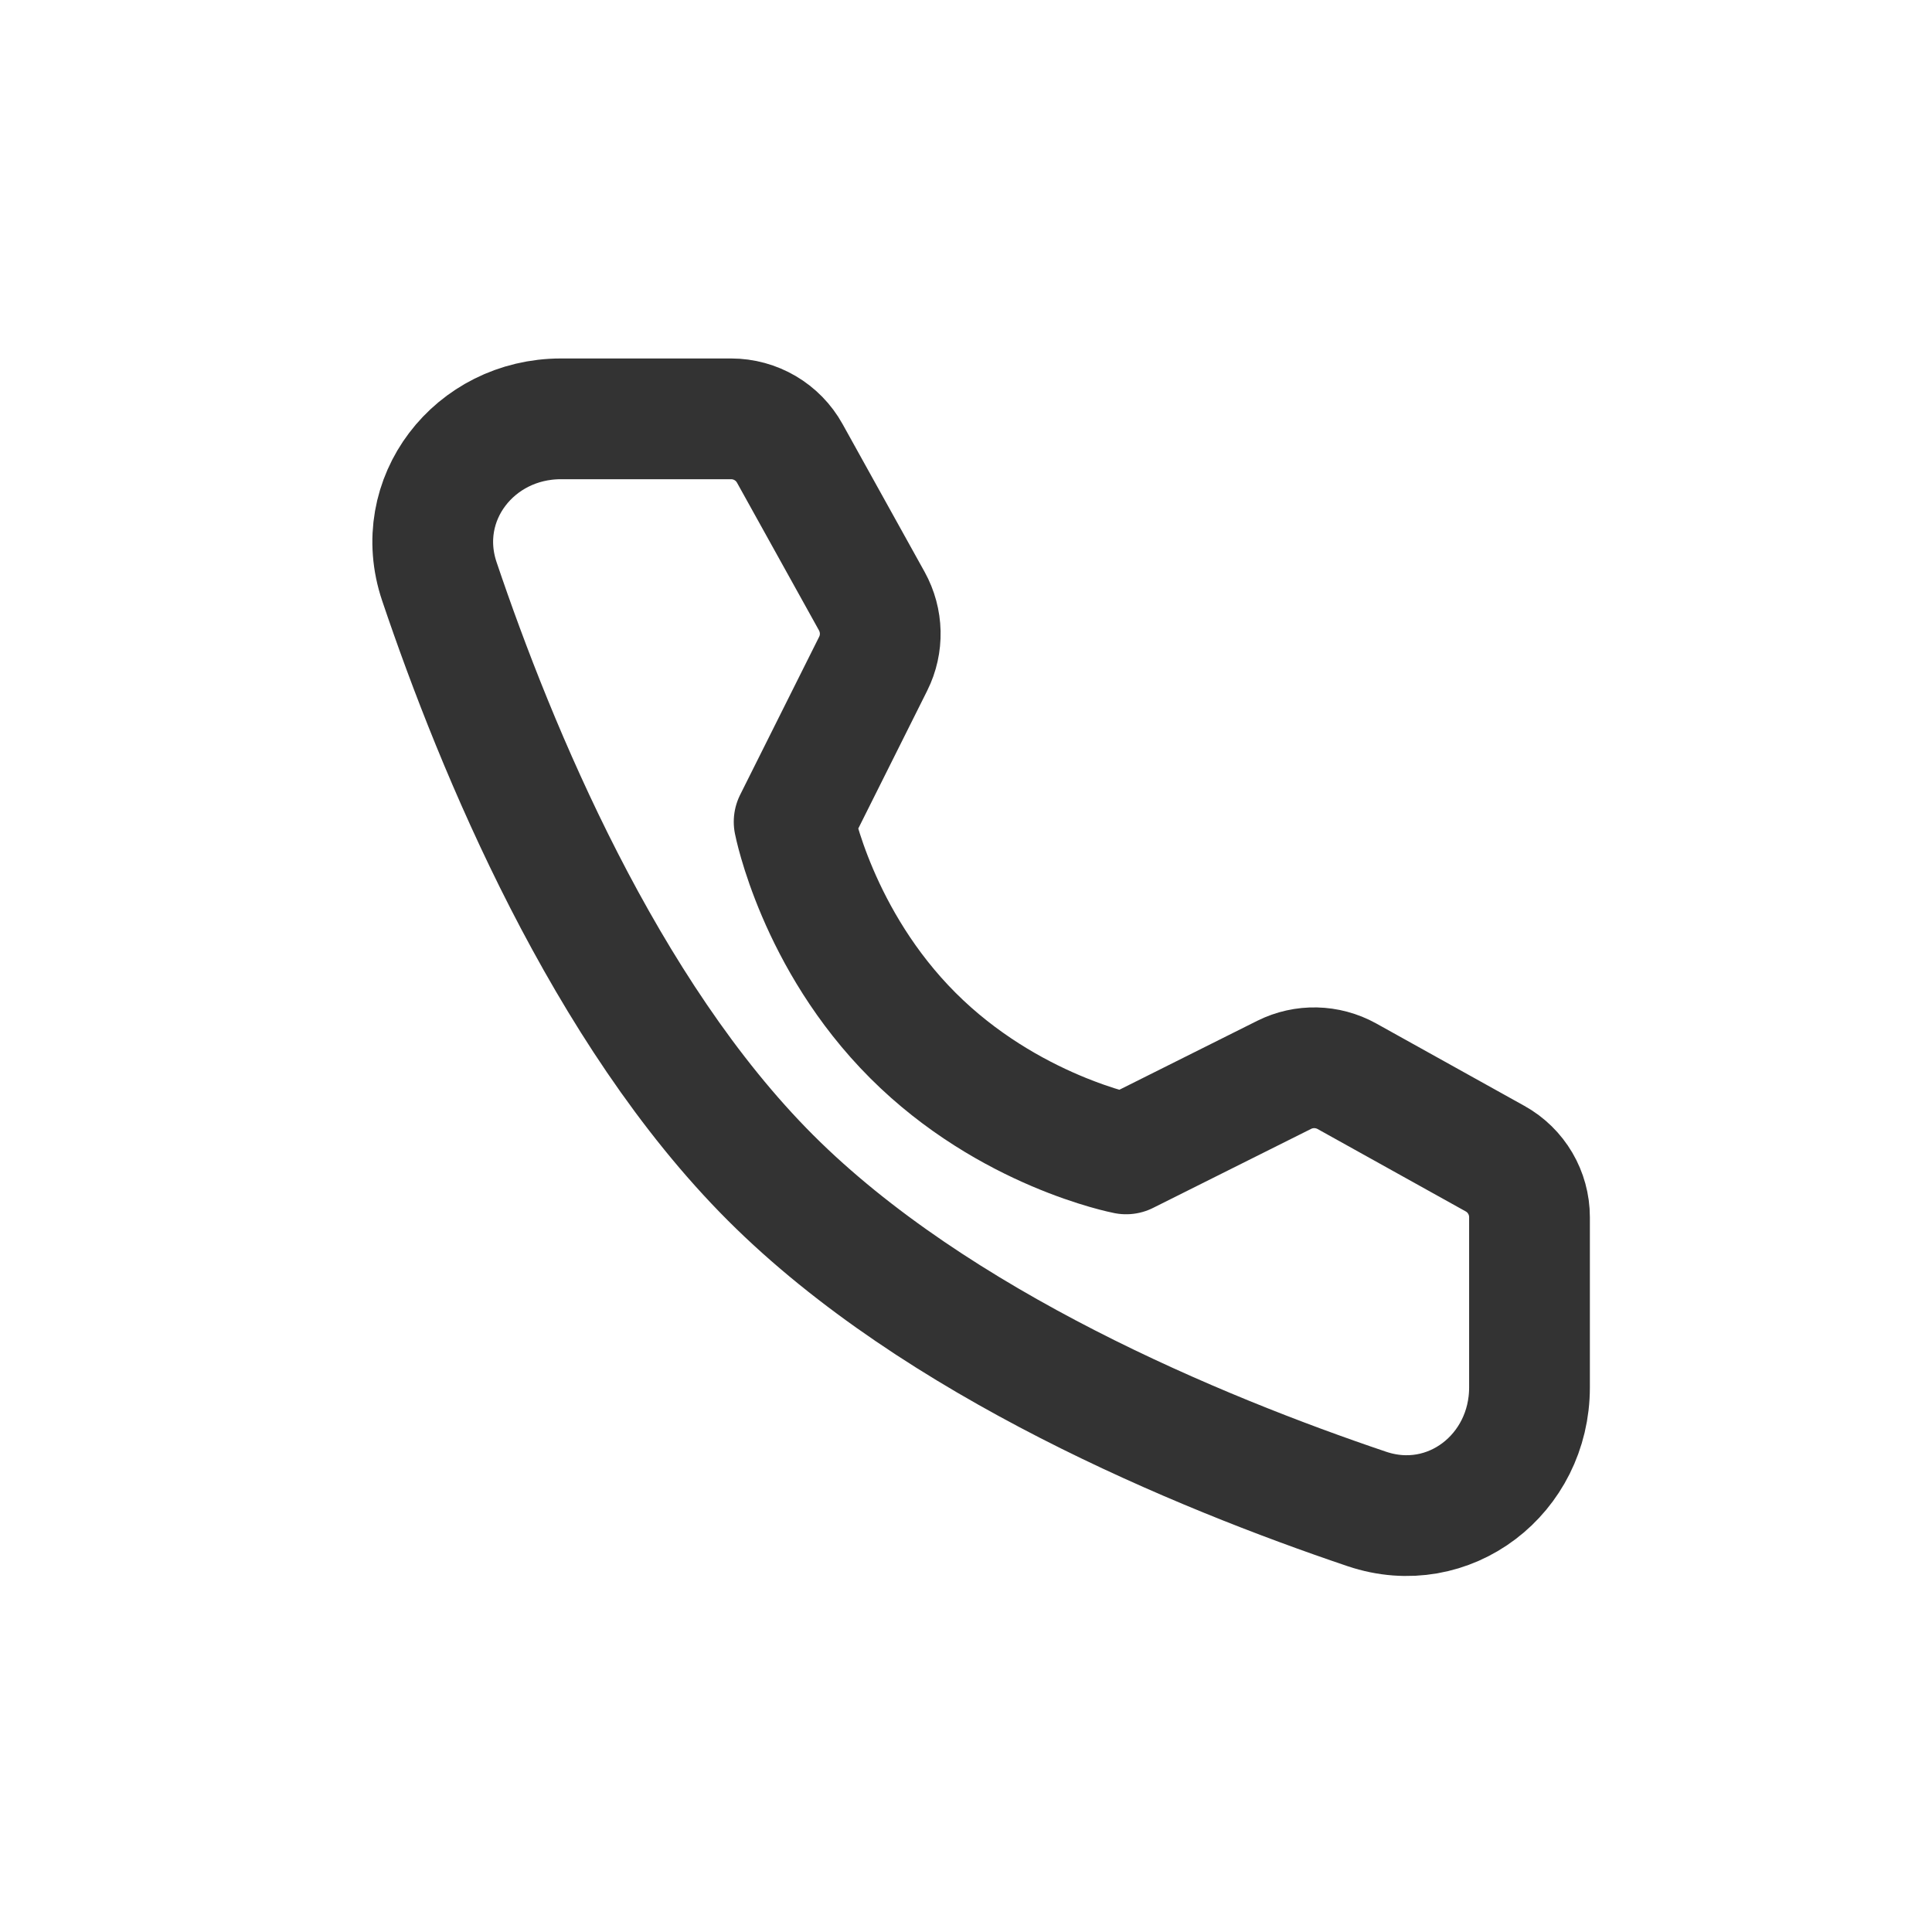
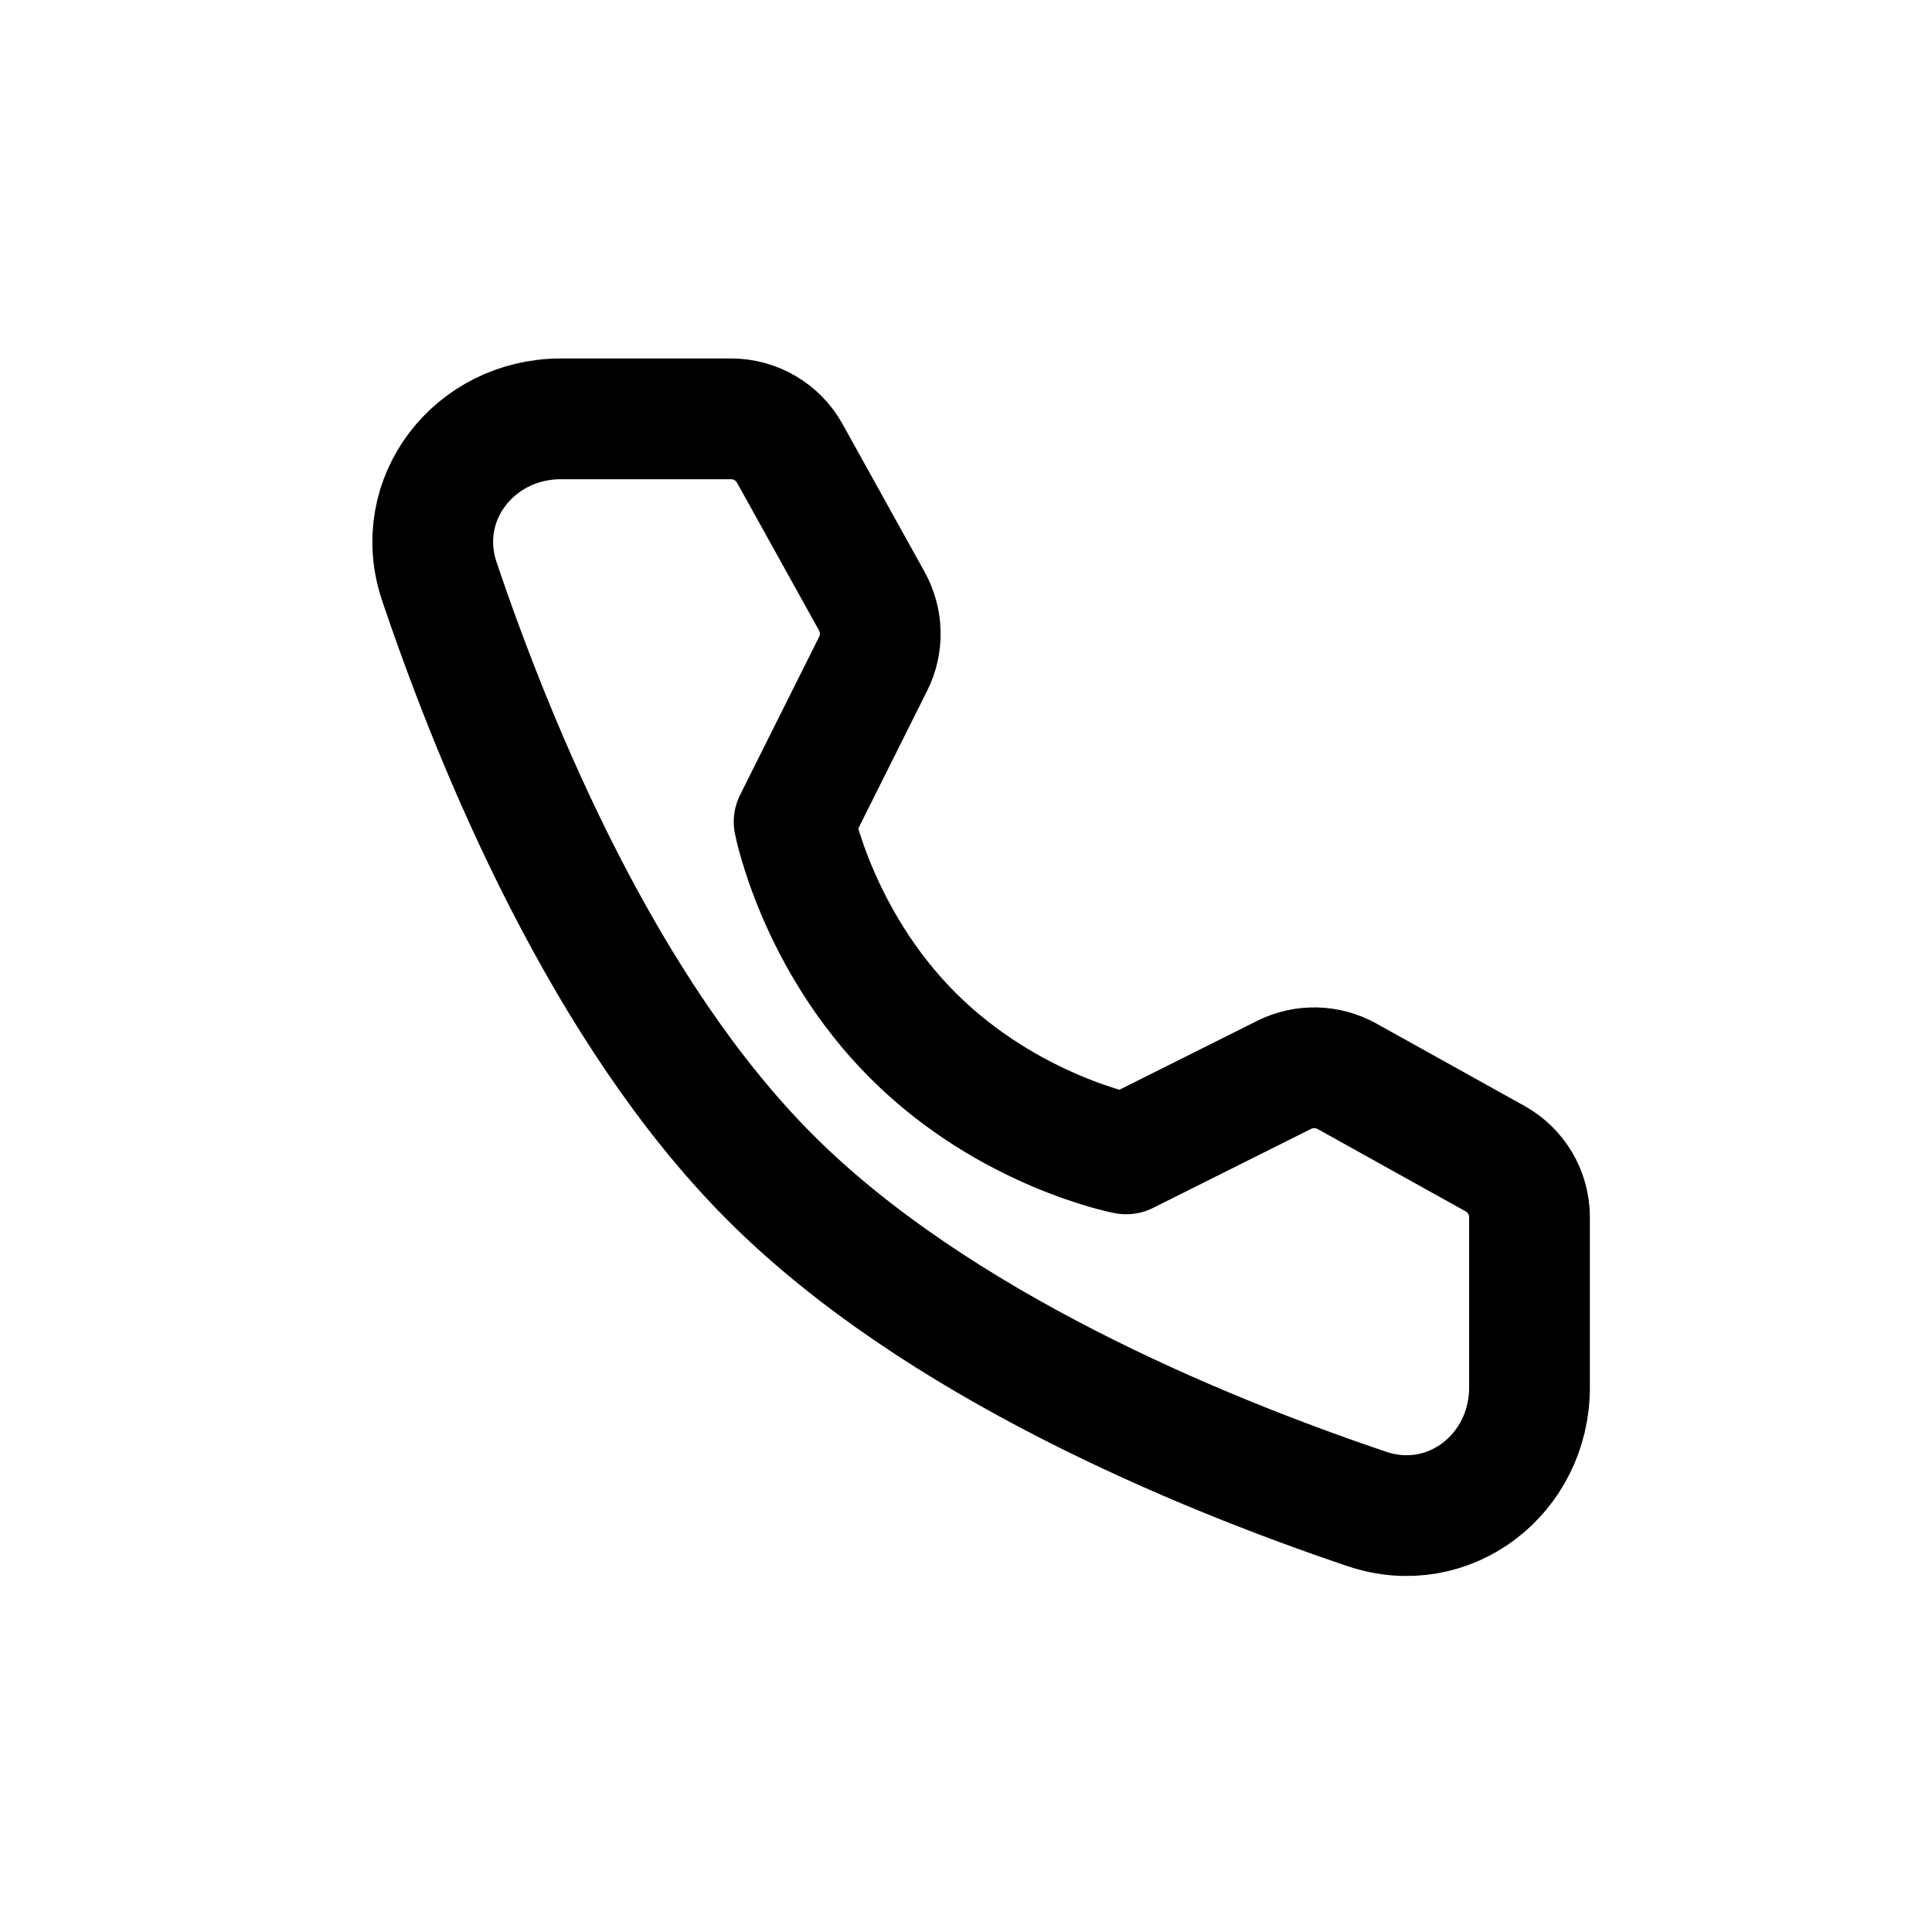
<svg xmlns="http://www.w3.org/2000/svg" width="24" height="24" viewBox="0 0 24 24" fill="none">
  <g id="nvbar_ico_fire_phone">
-     <path id="Vector" d="M9.082 5.203C9.385 5.203 9.664 5.367 9.811 5.632L10.83 7.468C10.963 7.709 10.97 7.999 10.847 8.245L9.865 10.209C9.865 10.209 10.149 11.672 11.34 12.863C12.531 14.054 13.989 14.334 13.989 14.334L15.953 13.352C16.199 13.229 16.49 13.236 16.731 13.369L18.572 14.393C18.837 14.54 19 14.819 19 15.121V17.235C19 18.312 18.001 19.089 16.98 18.745C14.886 18.038 11.634 16.692 9.572 14.631C7.511 12.57 6.165 9.318 5.458 7.223C5.114 6.203 5.892 5.203 6.968 5.203H9.082Z" stroke="#333333" stroke-width="1.5" stroke-linejoin="round" />
+     <path id="Vector" d="M9.082 5.203C9.385 5.203 9.664 5.367 9.811 5.632L10.83 7.468C10.963 7.709 10.97 7.999 10.847 8.245L9.865 10.209C9.865 10.209 10.149 11.672 11.34 12.863C12.531 14.054 13.989 14.334 13.989 14.334L15.953 13.352C16.199 13.229 16.49 13.236 16.731 13.369L18.572 14.393C18.837 14.54 19 14.819 19 15.121V17.235C19 18.312 18.001 19.089 16.98 18.745C14.886 18.038 11.634 16.692 9.572 14.631C7.511 12.57 6.165 9.318 5.458 7.223C5.114 6.203 5.892 5.203 6.968 5.203H9.082Z" stroke="currentColor" stroke-width="1.5" stroke-linejoin="round" />
  </g>
</svg>
